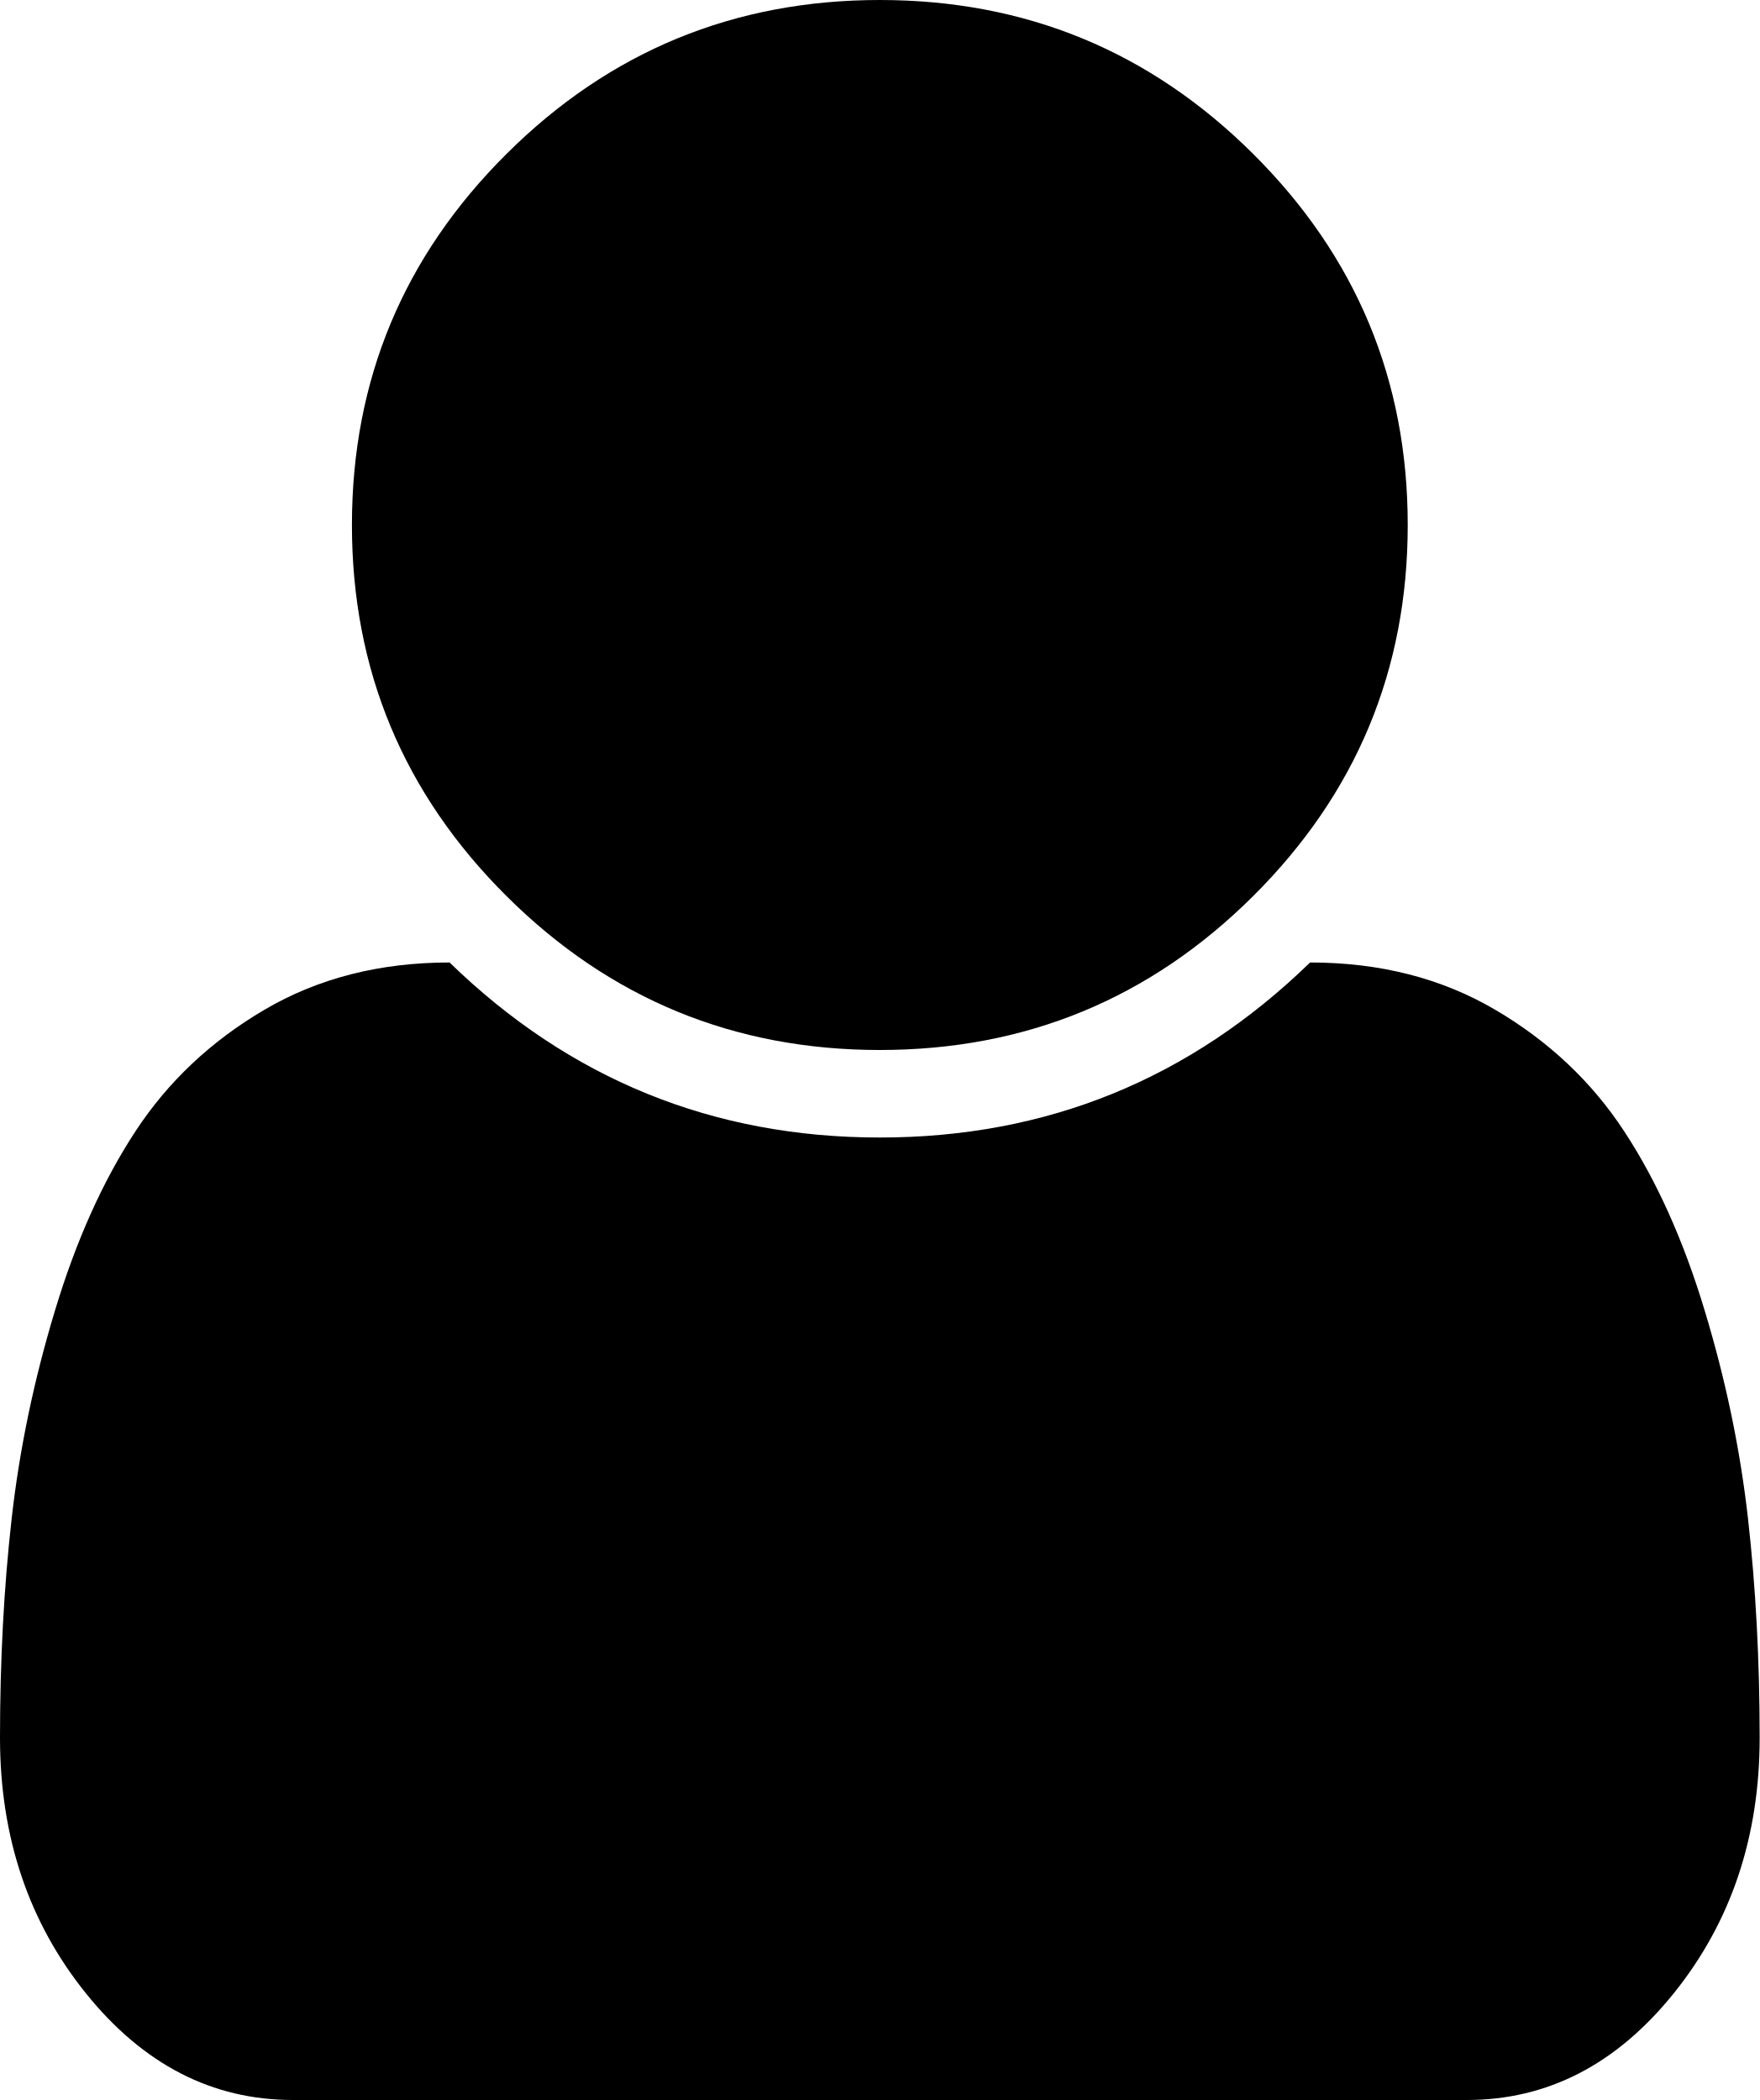
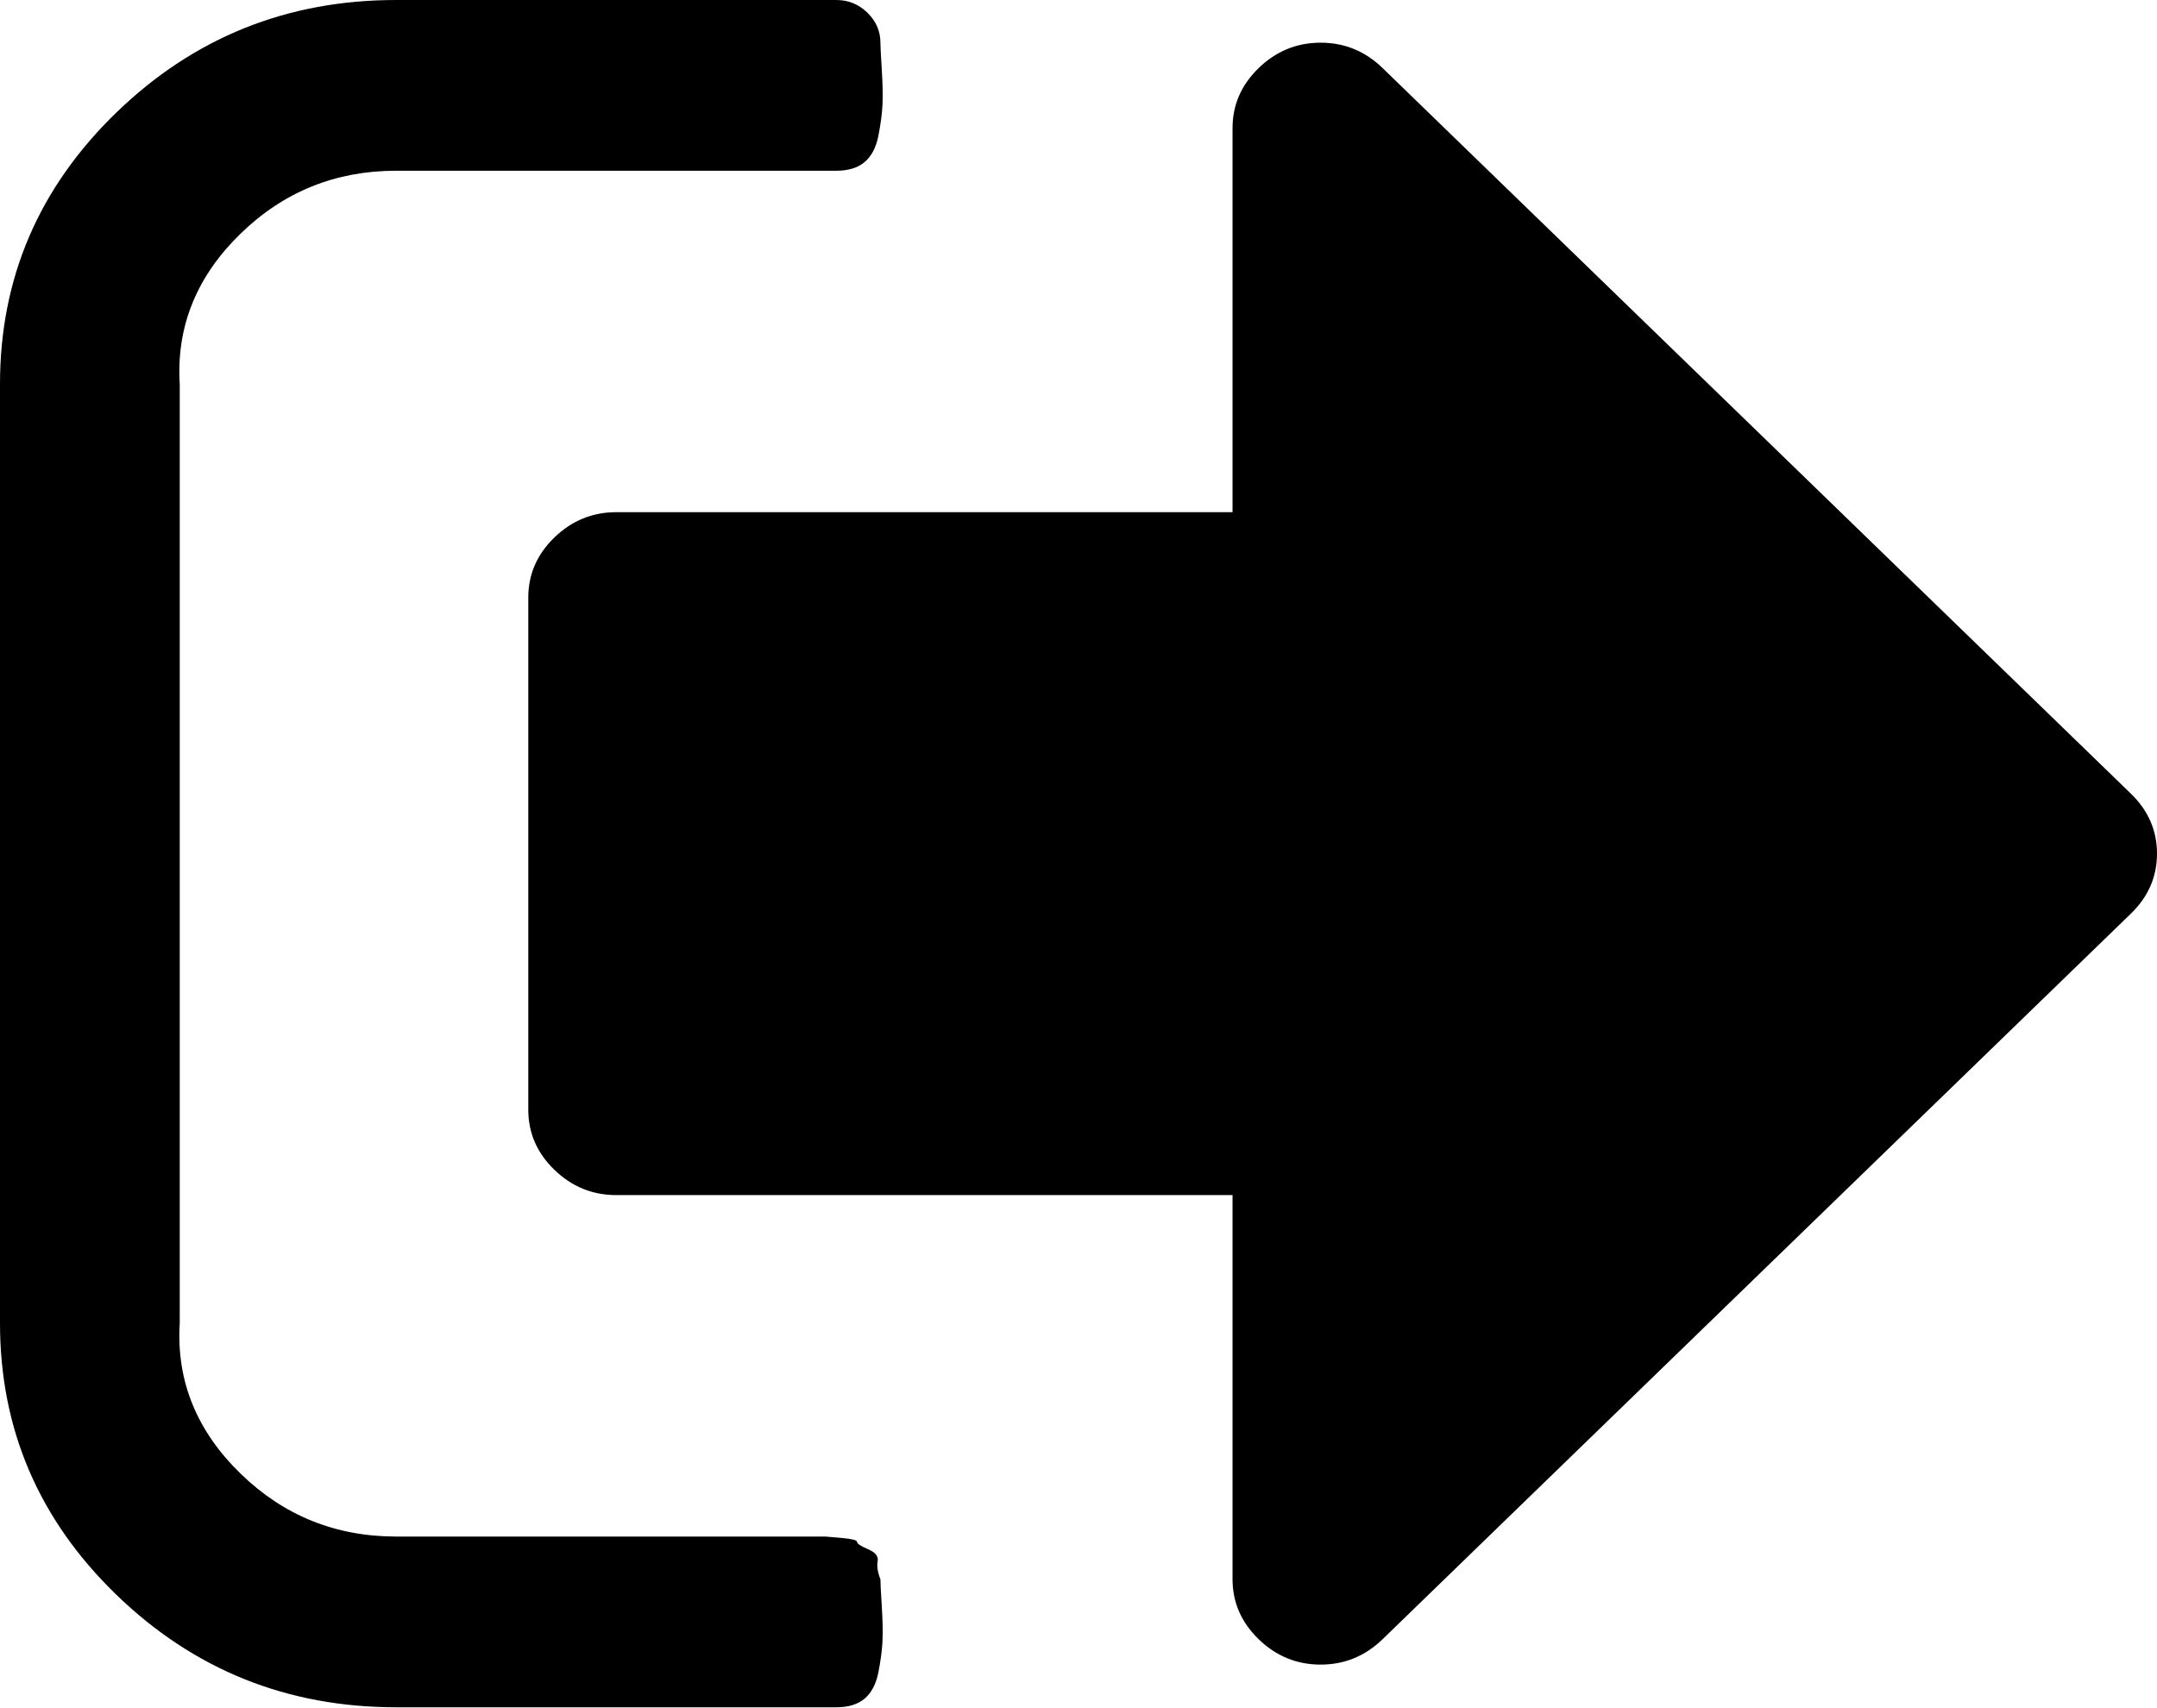
- <svg xmlns="http://www.w3.org/2000/svg" version="1.1" width="31px" height="37px">
-   <g transform="matrix(1 0 0 1 -1067 -12 )">
-     <path d="M 30.794 26.75  C 30.931 27.963  31 29.252  31 30.617  C 31 32.367  30.495 33.868  29.486 35.121  C 28.477 36.374  27.262 37  25.841 37  L 5.159 37  C 3.738 37  2.523 36.374  1.514 35.121  C 0.505 33.868  0 32.367  0 30.617  C 0 29.252  0.069 27.963  0.206 26.75  C 0.343 25.538  0.597 24.317  0.969 23.089  C 1.34 21.86  1.812 20.808  2.386 19.933  C 2.959 19.058  3.718 18.343  4.662 17.789  C 5.607 17.235  6.692 16.958  7.92 16.958  C 10.035 19.014  12.561 20.042  15.5 20.042  C 18.439 20.042  20.965 19.014  23.08 16.958  C 24.308 16.958  25.393 17.235  26.338 17.789  C 27.282 18.343  28.041 19.058  28.614 19.933  C 29.188 20.808  29.66 21.86  30.031 23.089  C 30.403 24.317  30.657 25.538  30.794 26.75  Z M 22.075 2.71  C 23.892 4.517  24.8 6.697  24.8 9.25  C 24.8 11.803  23.892 13.983  22.075 15.79  C 20.259 17.597  18.067 18.5  15.5 18.5  C 12.933 18.5  10.741 17.597  8.925 15.79  C 7.108 13.983  6.2 11.803  6.2 9.25  C 6.2 6.697  7.108 4.517  8.925 2.71  C 10.741 0.903  12.933 0  15.5 0  C 18.067 0  20.259 0.903  22.075 2.71  Z " fill-rule="nonzero" fill="#000000" stroke="none" transform="matrix(1 0 0 1 1067 12 )" />
+ <svg xmlns="http://www.w3.org/2000/svg" version="1.1" width="24px" height="19px">
+   <g transform="matrix(1 0 0 1 -1076 -22 )">
+     <path d="M 9.765 17.375  C 9.755 17.429  9.765 17.496  9.796 17.575  C 9.796 17.615  9.801 17.714  9.811 17.872  C 9.821 18.03  9.824 18.161  9.819 18.265  C 9.814 18.369  9.798 18.485  9.773 18.614  C 9.747 18.743  9.696 18.839  9.62 18.904  C 9.543 18.968  9.439 19  9.306 19  L 4.408 19  C 3.194 19  2.156 18.582  1.293 17.746  C 0.431 16.91  0 15.903  0 14.725  L 0 4.275  C 0 3.097  0.431 2.09  1.293 1.254  C 2.156 0.418  3.194 0  4.408 0  L 9.306 0  C 9.439 0  9.554 0.047  9.651 0.141  C 9.747 0.235  9.796 0.346  9.796 0.475  C 9.796 0.515  9.801 0.614  9.811 0.772  C 9.821 0.93  9.824 1.061  9.819 1.165  C 9.814 1.269  9.798 1.385  9.773 1.514  C 9.747 1.643  9.696 1.739  9.62 1.804  C 9.543 1.868  9.439 1.9  9.306 1.9  L 4.408 1.9  C 3.735 1.9  3.158 2.133  2.679 2.598  C 2.199 3.063  1.959 3.622  2 4.275  L 2 14.725  C 1.959 15.378  2.199 15.937  2.679 16.402  C 3.158 16.867  3.735 17.1  4.408 17.1  L 8.816 17.1  L 8.985 17.1  L 9.184 17.1  C 9.184 17.1  9.242 17.105  9.36 17.115  C 9.477 17.125  9.536 17.14  9.536 17.159  C 9.536 17.179  9.577 17.206  9.658 17.241  C 9.74 17.276  9.776 17.32  9.765 17.375  Z M 23.709 8.832  C 23.903 9.02  24 9.243  24 9.5  C 24 9.757  23.903 9.98  23.709 10.168  L 15.383 18.243  C 15.189 18.431  14.959 18.525  14.694 18.525  C 14.429 18.525  14.199 18.431  14.005 18.243  C 13.811 18.055  13.714 17.832  13.714 17.575  L 13.714 13.3  L 6.857 13.3  C 6.592 13.3  6.362 13.206  6.168 13.018  C 5.974 12.83  5.878 12.607  5.878 12.35  L 5.878 6.65  C 5.878 6.393  5.974 6.17  6.168 5.982  C 6.362 5.794  6.592 5.7  6.857 5.7  L 13.714 5.7  L 13.714 1.425  C 13.714 1.168  13.811 0.945  14.005 0.757  C 14.199 0.569  14.429 0.475  14.694 0.475  C 14.959 0.475  15.189 0.569  15.383 0.757  L 23.709 8.832  Z " fill-rule="nonzero" fill="#000000" stroke="none" transform="matrix(1 0 0 1 1076 22 )" />
  </g>
</svg>
